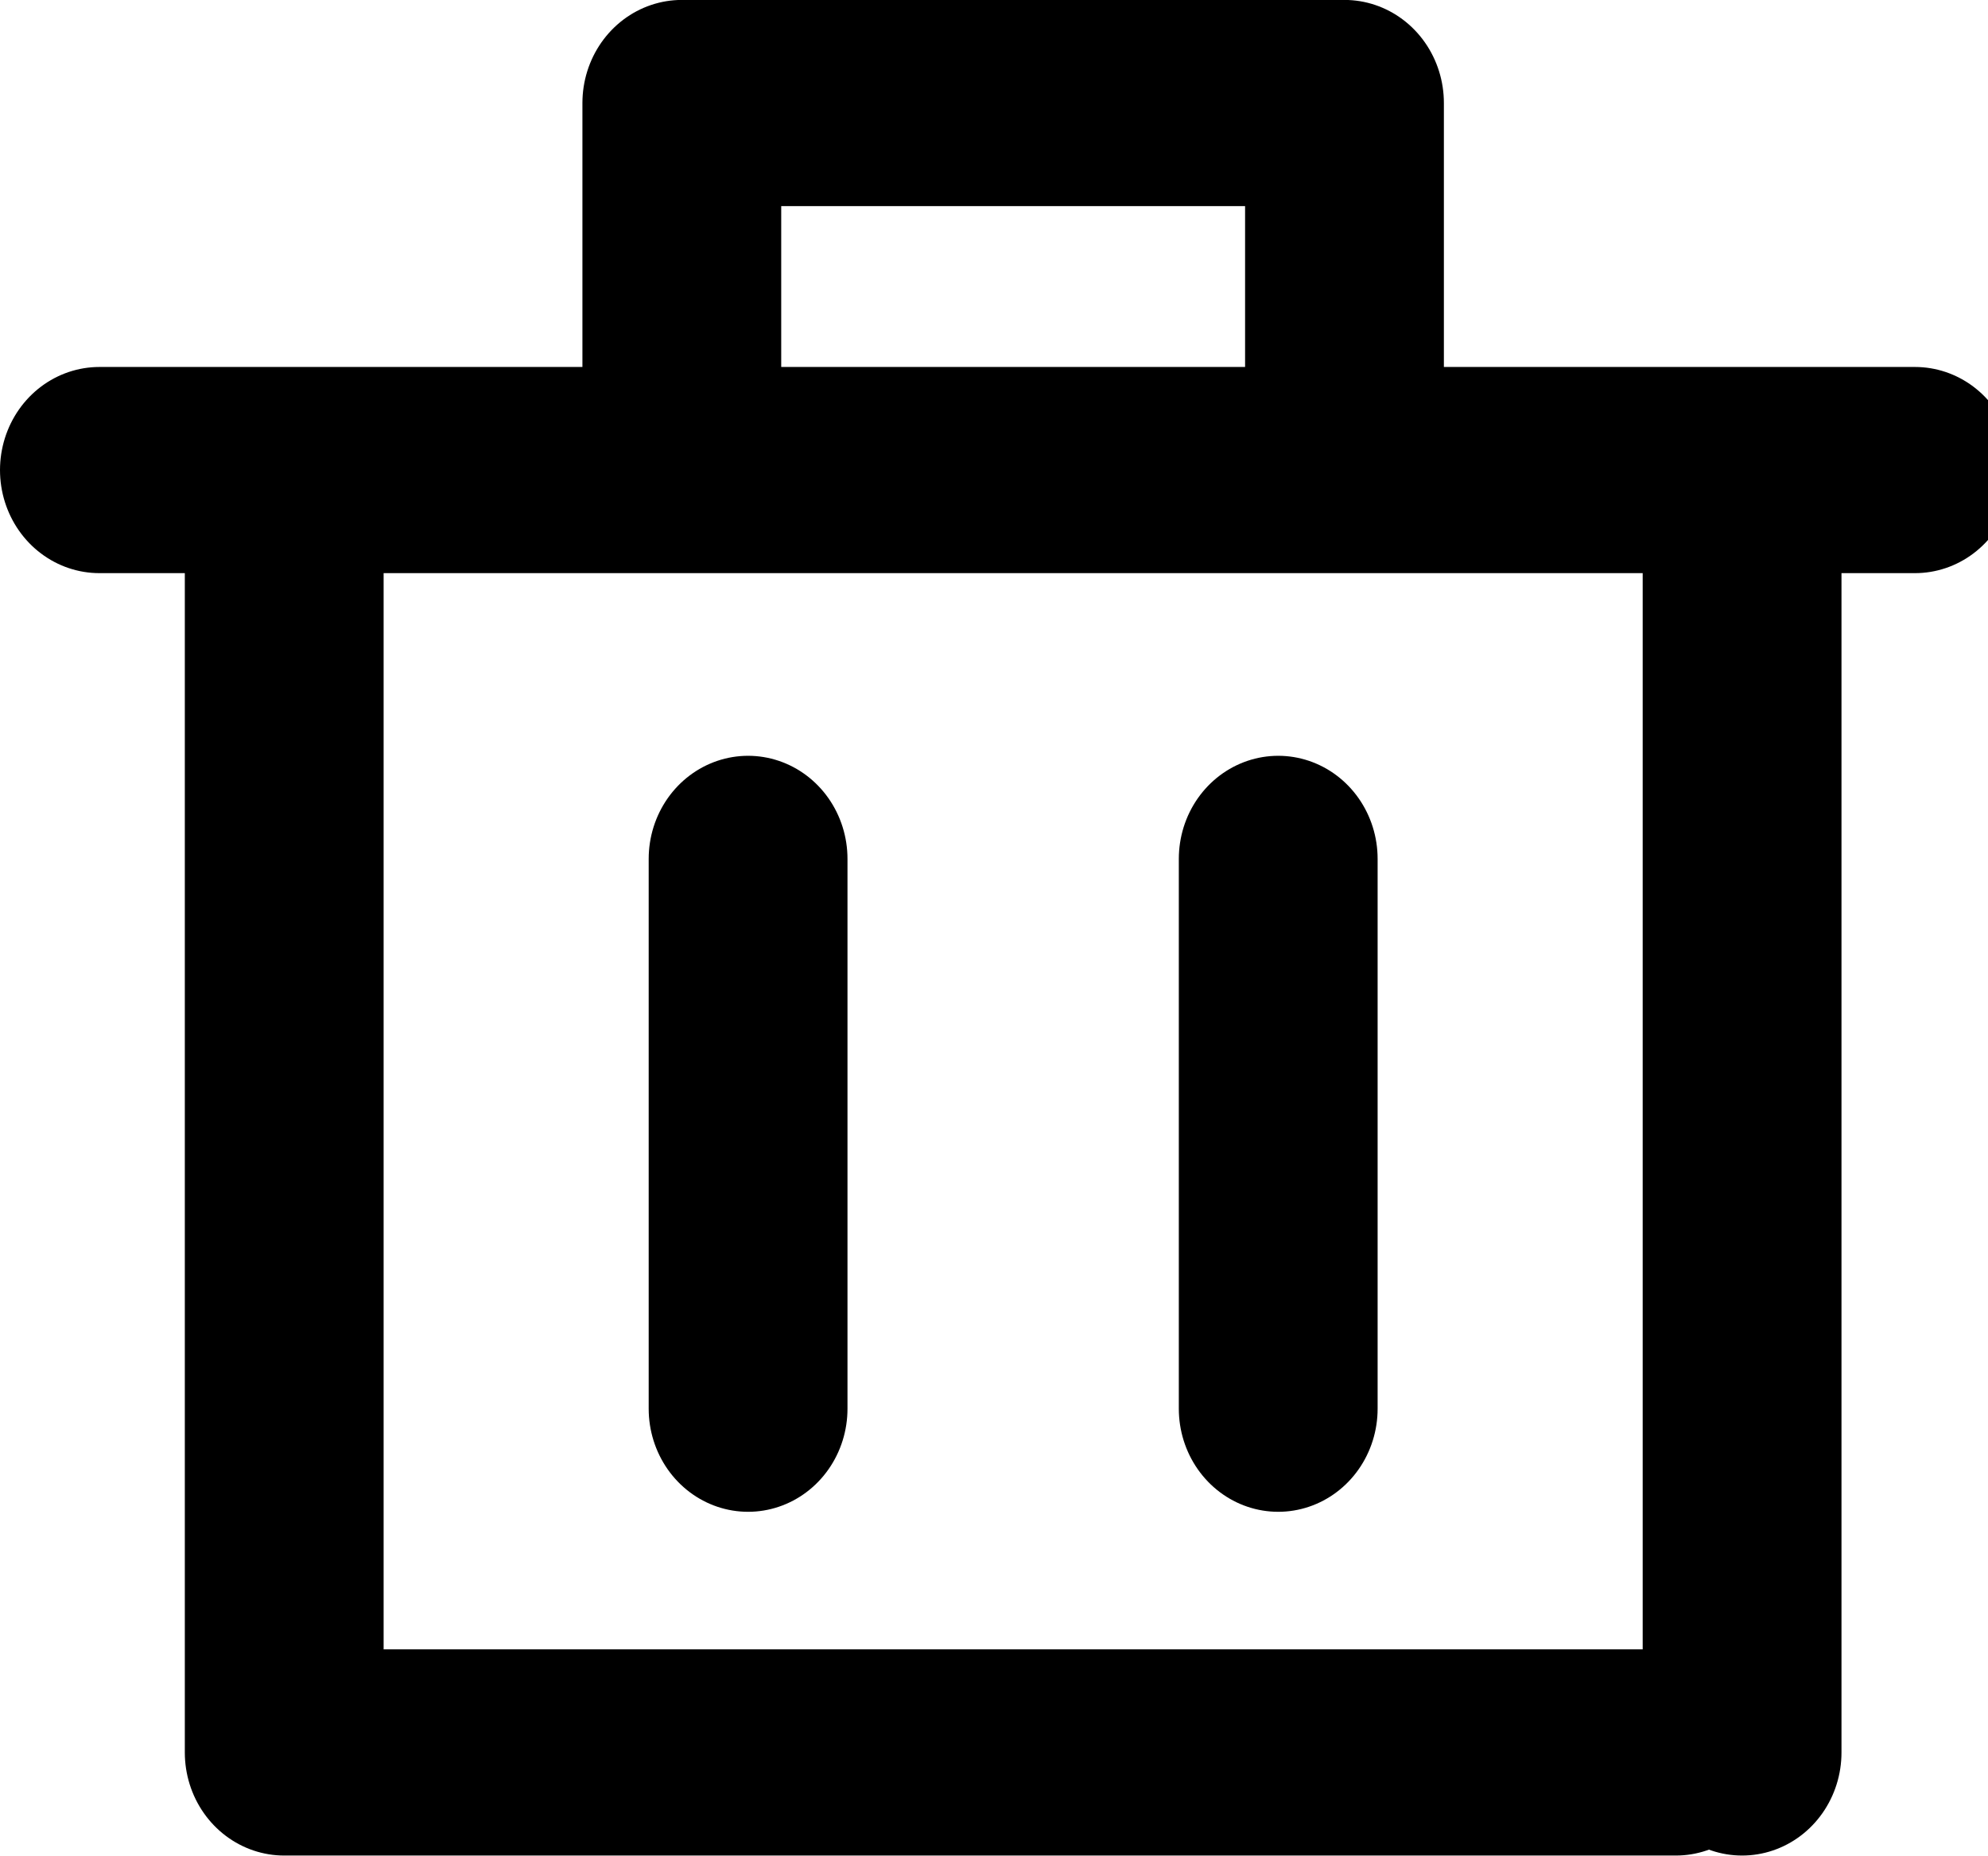
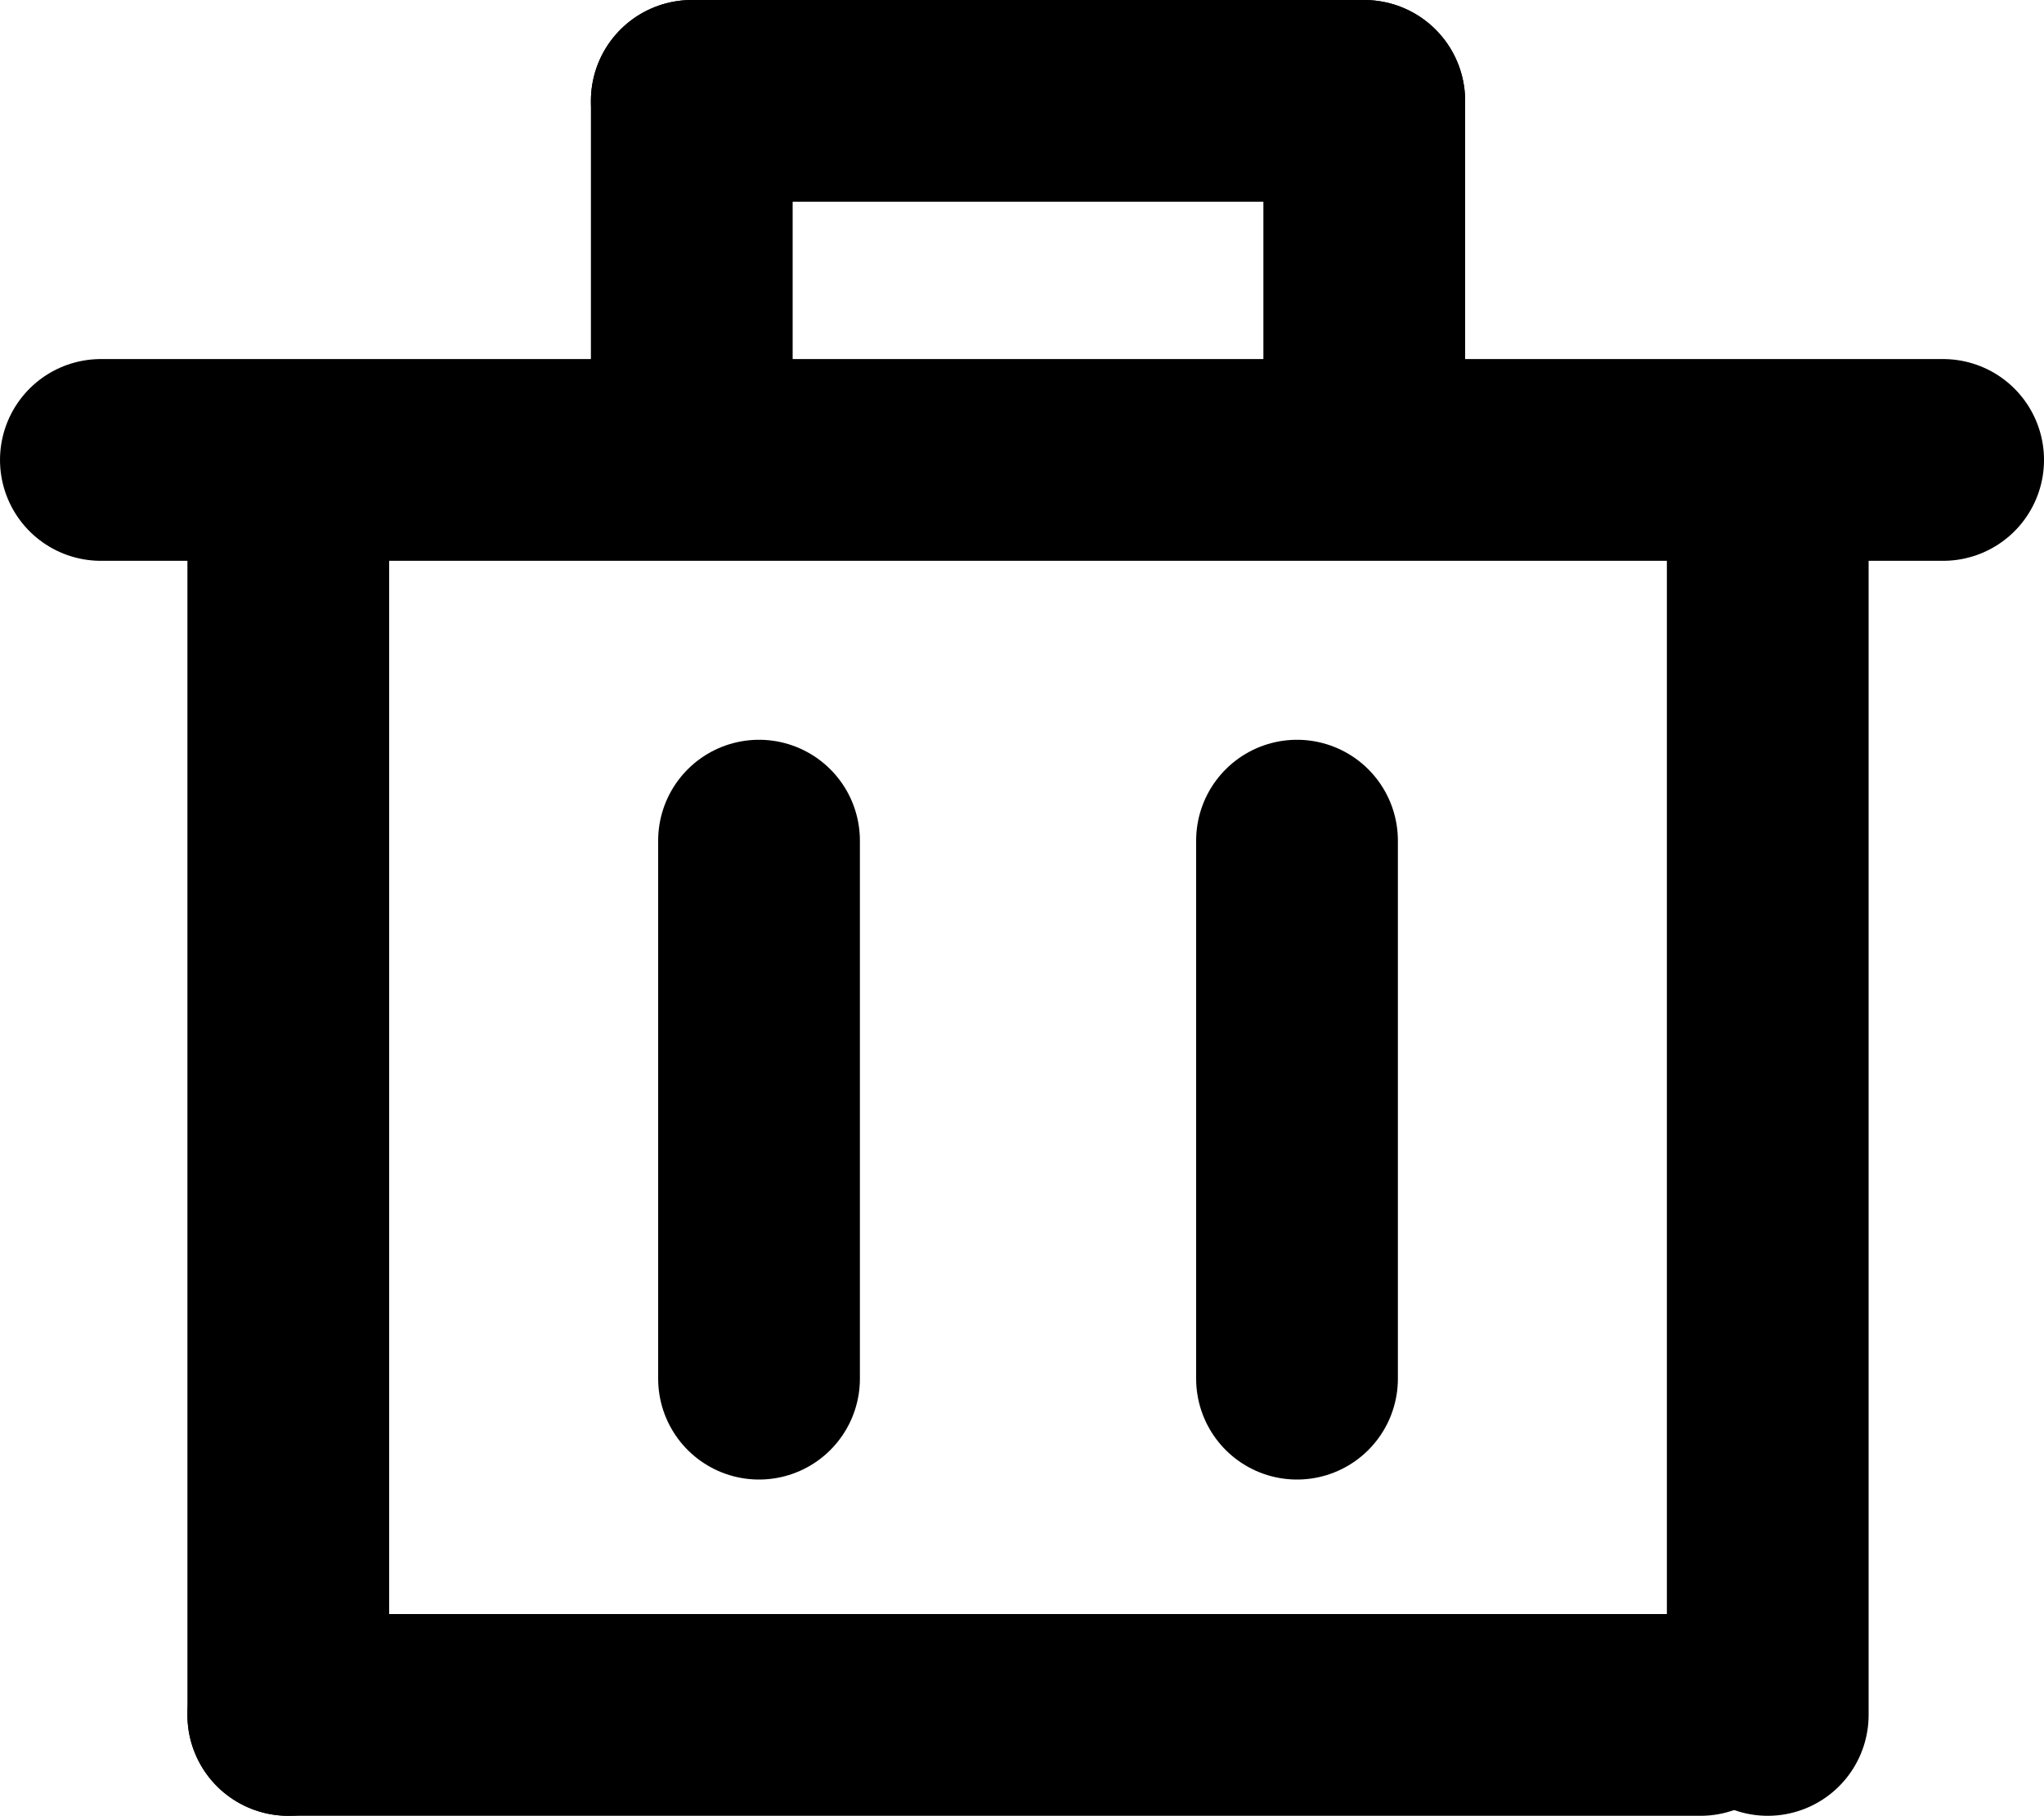
- <svg xmlns="http://www.w3.org/2000/svg" width="15pt" height="14pt" viewBox="0 0 15 14" version="1.1">
-   <g id="surface1">
-     <path style="fill:none;stroke-width:3;stroke-linecap:round;stroke-linejoin:miter;stroke:rgb(0%,0%,0%);stroke-opacity:1;stroke-miterlimit:4;" d="M 1.5 6.84 L 28.898 6.84 M 4.289 7.503 L 4.289 25.501 M 25.289 25.501 L 4.289 25.501 M 26.289 7.503 L 26.289 25.501 M 10.289 6.501 L 10.289 1.499 M 20.289 1.499 L 10.289 1.499 M 20.289 6.501 L 20.289 1.499 M 11.289 12.498 L 11.289 20.499 M 19.289 12.498 L 19.289 20.499 " transform="matrix(0.5,0,0,0.518519,0,0)" />
+ <svg xmlns="http://www.w3.org/2000/svg" width="30.395" height="27" viewBox="0 0 30.395 27">
+   <defs>
+     <style>.a{fill:none;stroke:#000;stroke-linecap:round;stroke-width:3px;}</style>
+   </defs>
+   <g transform="translate(1.5 1.5)">
+     <path class="a" d="M2490.713,870.839h27.395" transform="translate(-2490.713 -865.5)" />
+     <line class="a" y2="18" transform="translate(2.787 6)" />
+     <line class="a" x1="21" transform="translate(2.787 24)" />
+     <line class="a" y2="18" transform="translate(24.787 6)" />
+     <line class="a" y1="5" transform="translate(8.787)" />
+     <line class="a" x1="10" transform="translate(8.787)" />
+     <line class="a" y1="5" transform="translate(18.787)" />
+     <line class="a" y2="8" transform="translate(9.787 11)" />
+     <line class="a" y2="8" transform="translate(17.787 11)" />
  </g>
</svg>
